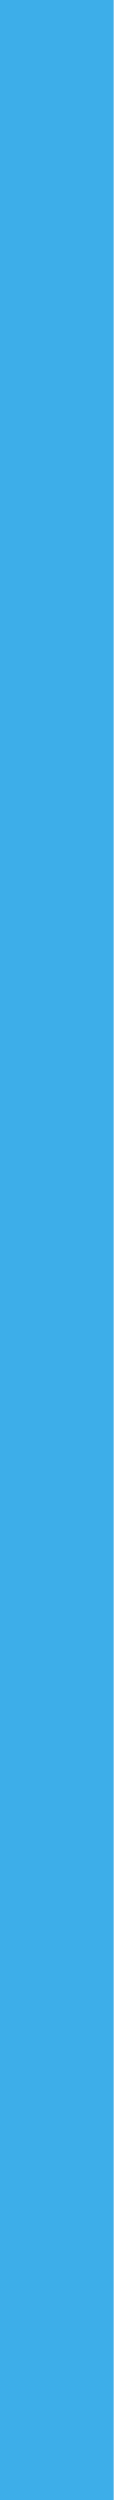
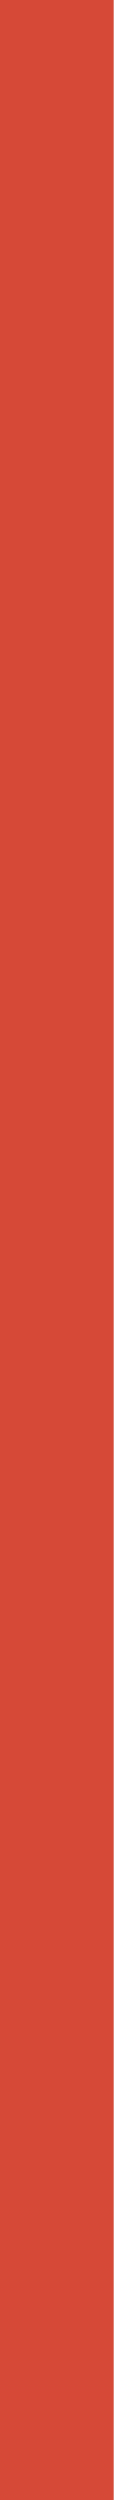
<svg xmlns="http://www.w3.org/2000/svg" viewBox="0 0 1 22">
  <g transform="translate(0-1030.36)" color="#000">
-     <path fill="#eff0f1" d="m0 1030.36h1v22h-1z" />
-     <path fill="#3daee9" d="m0 1030.36h1v22h-1z" />
+     <path fill="#dedede" d="m0 1030.36h1v22h-1z" />
+     <path fill="#d64937" d="m0 1030.36h1v22h-1z" />
  </g>
</svg>
